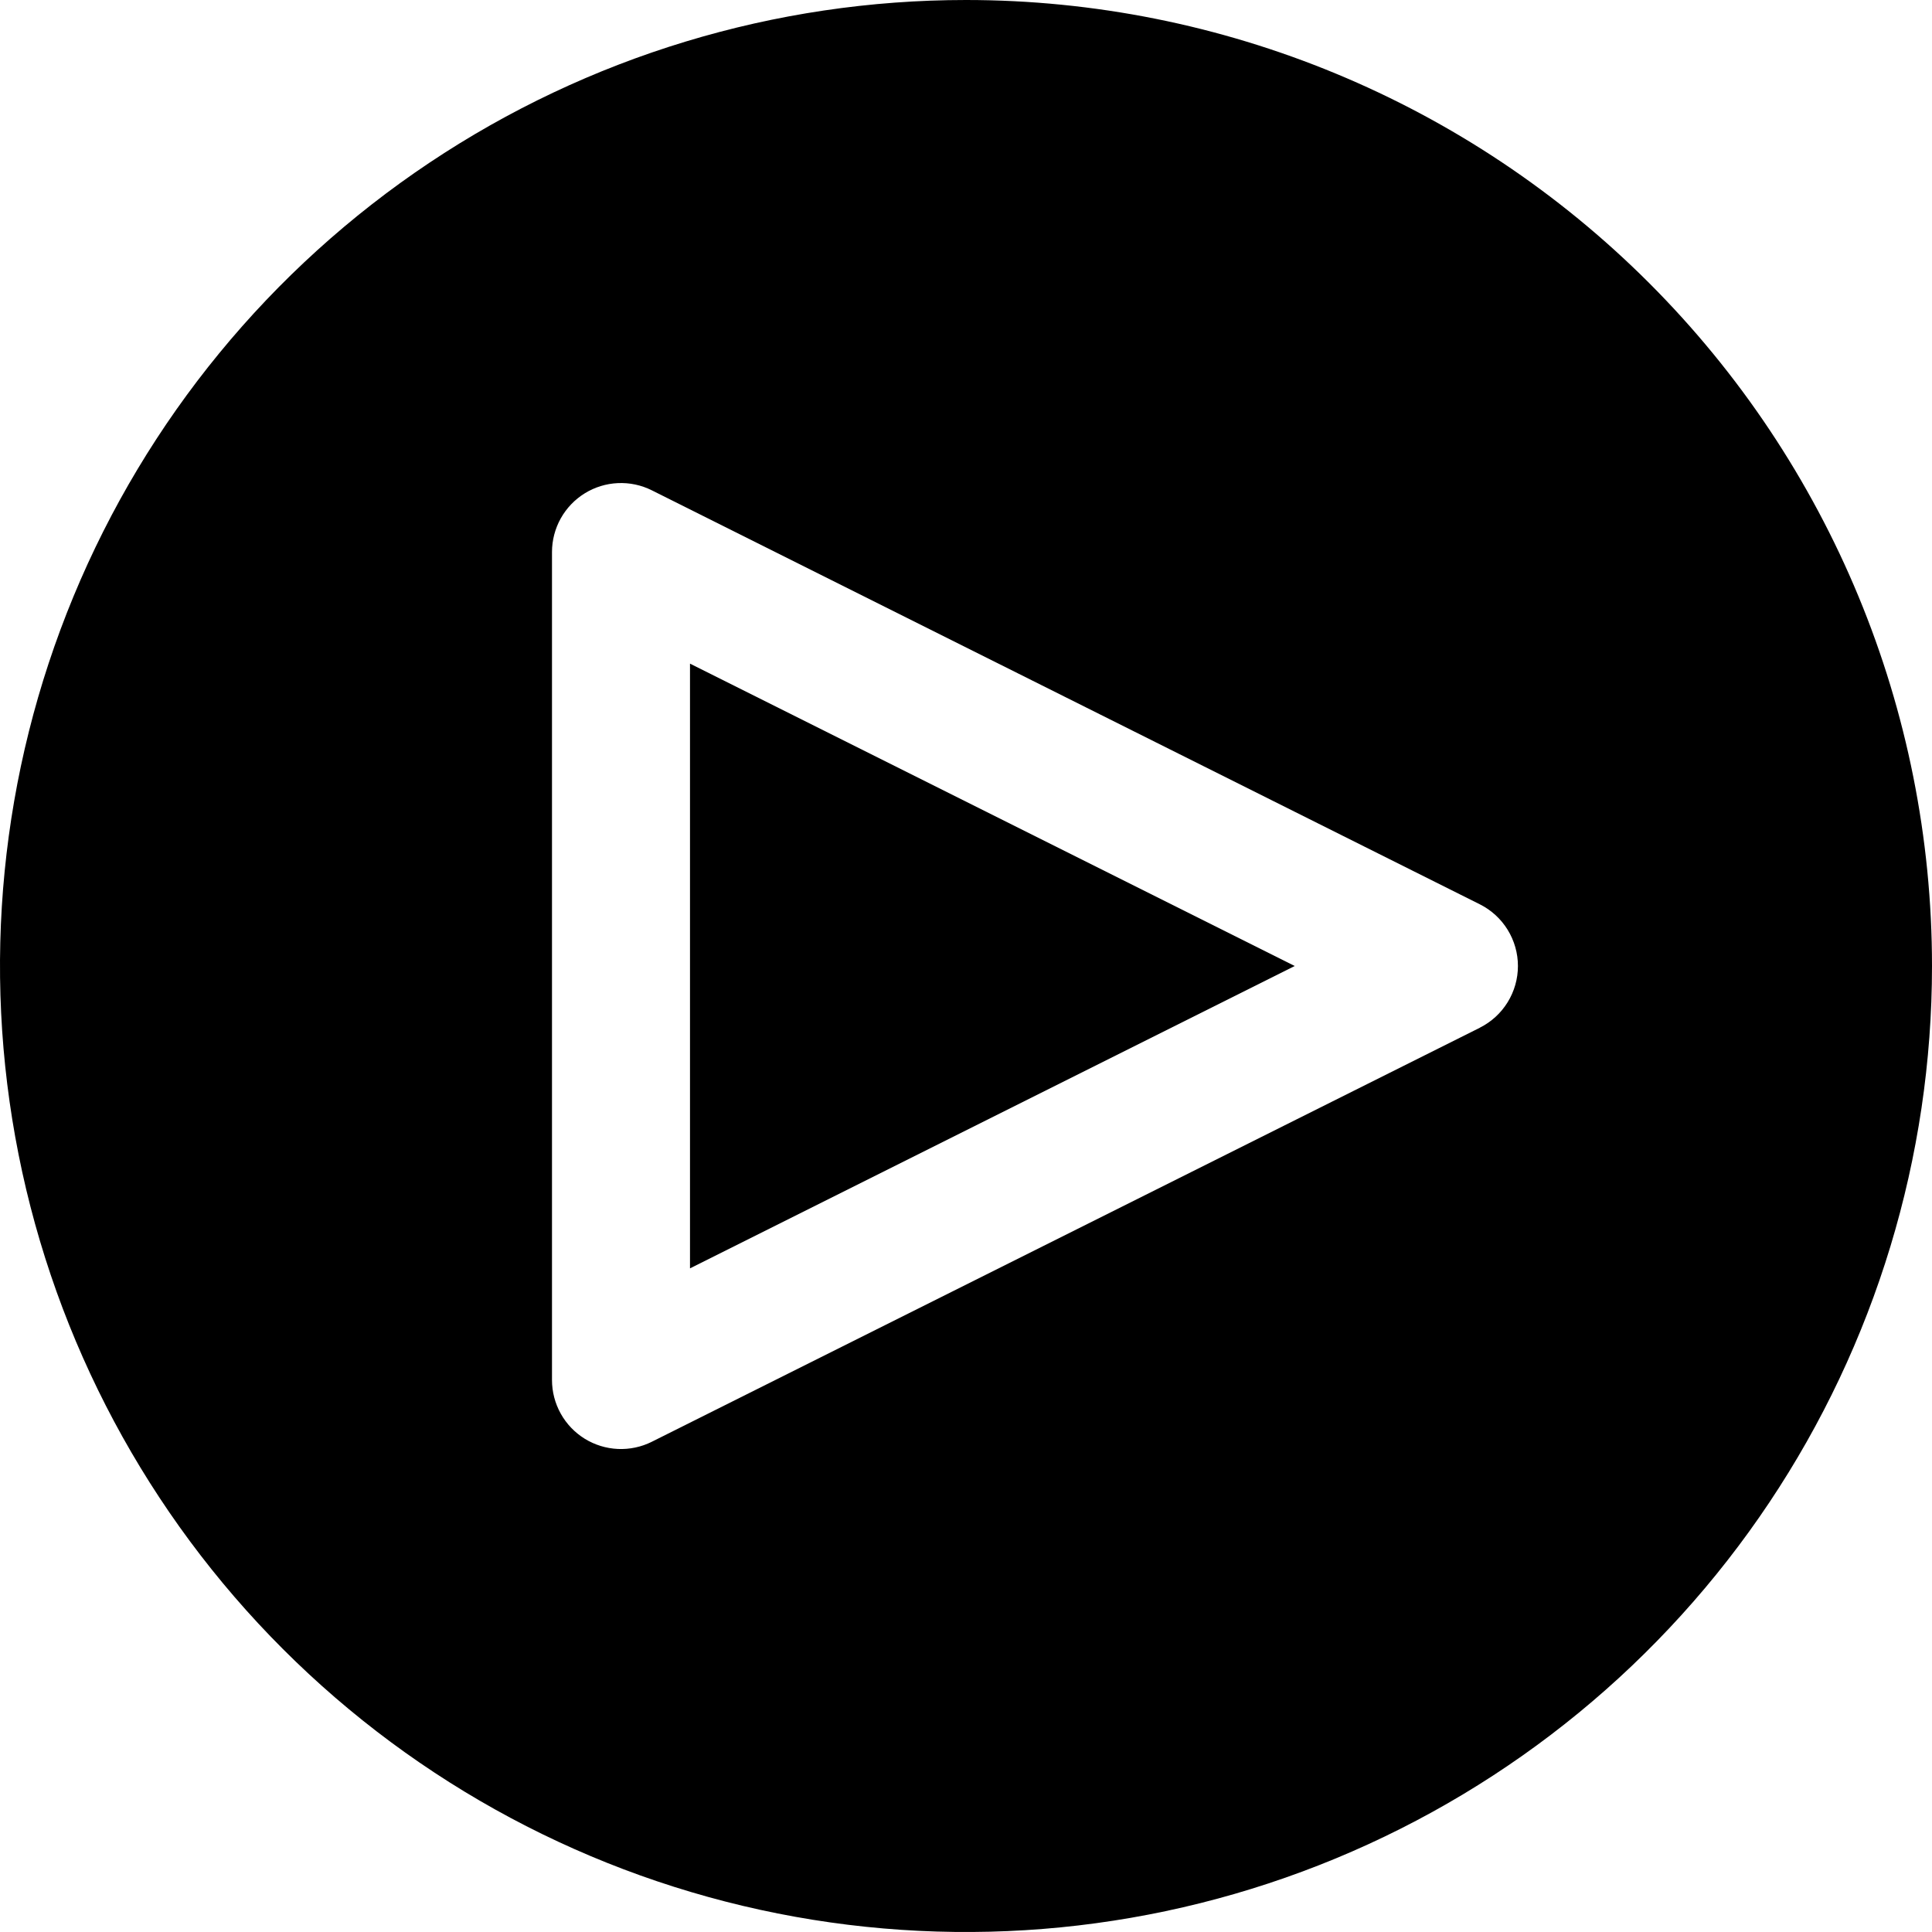
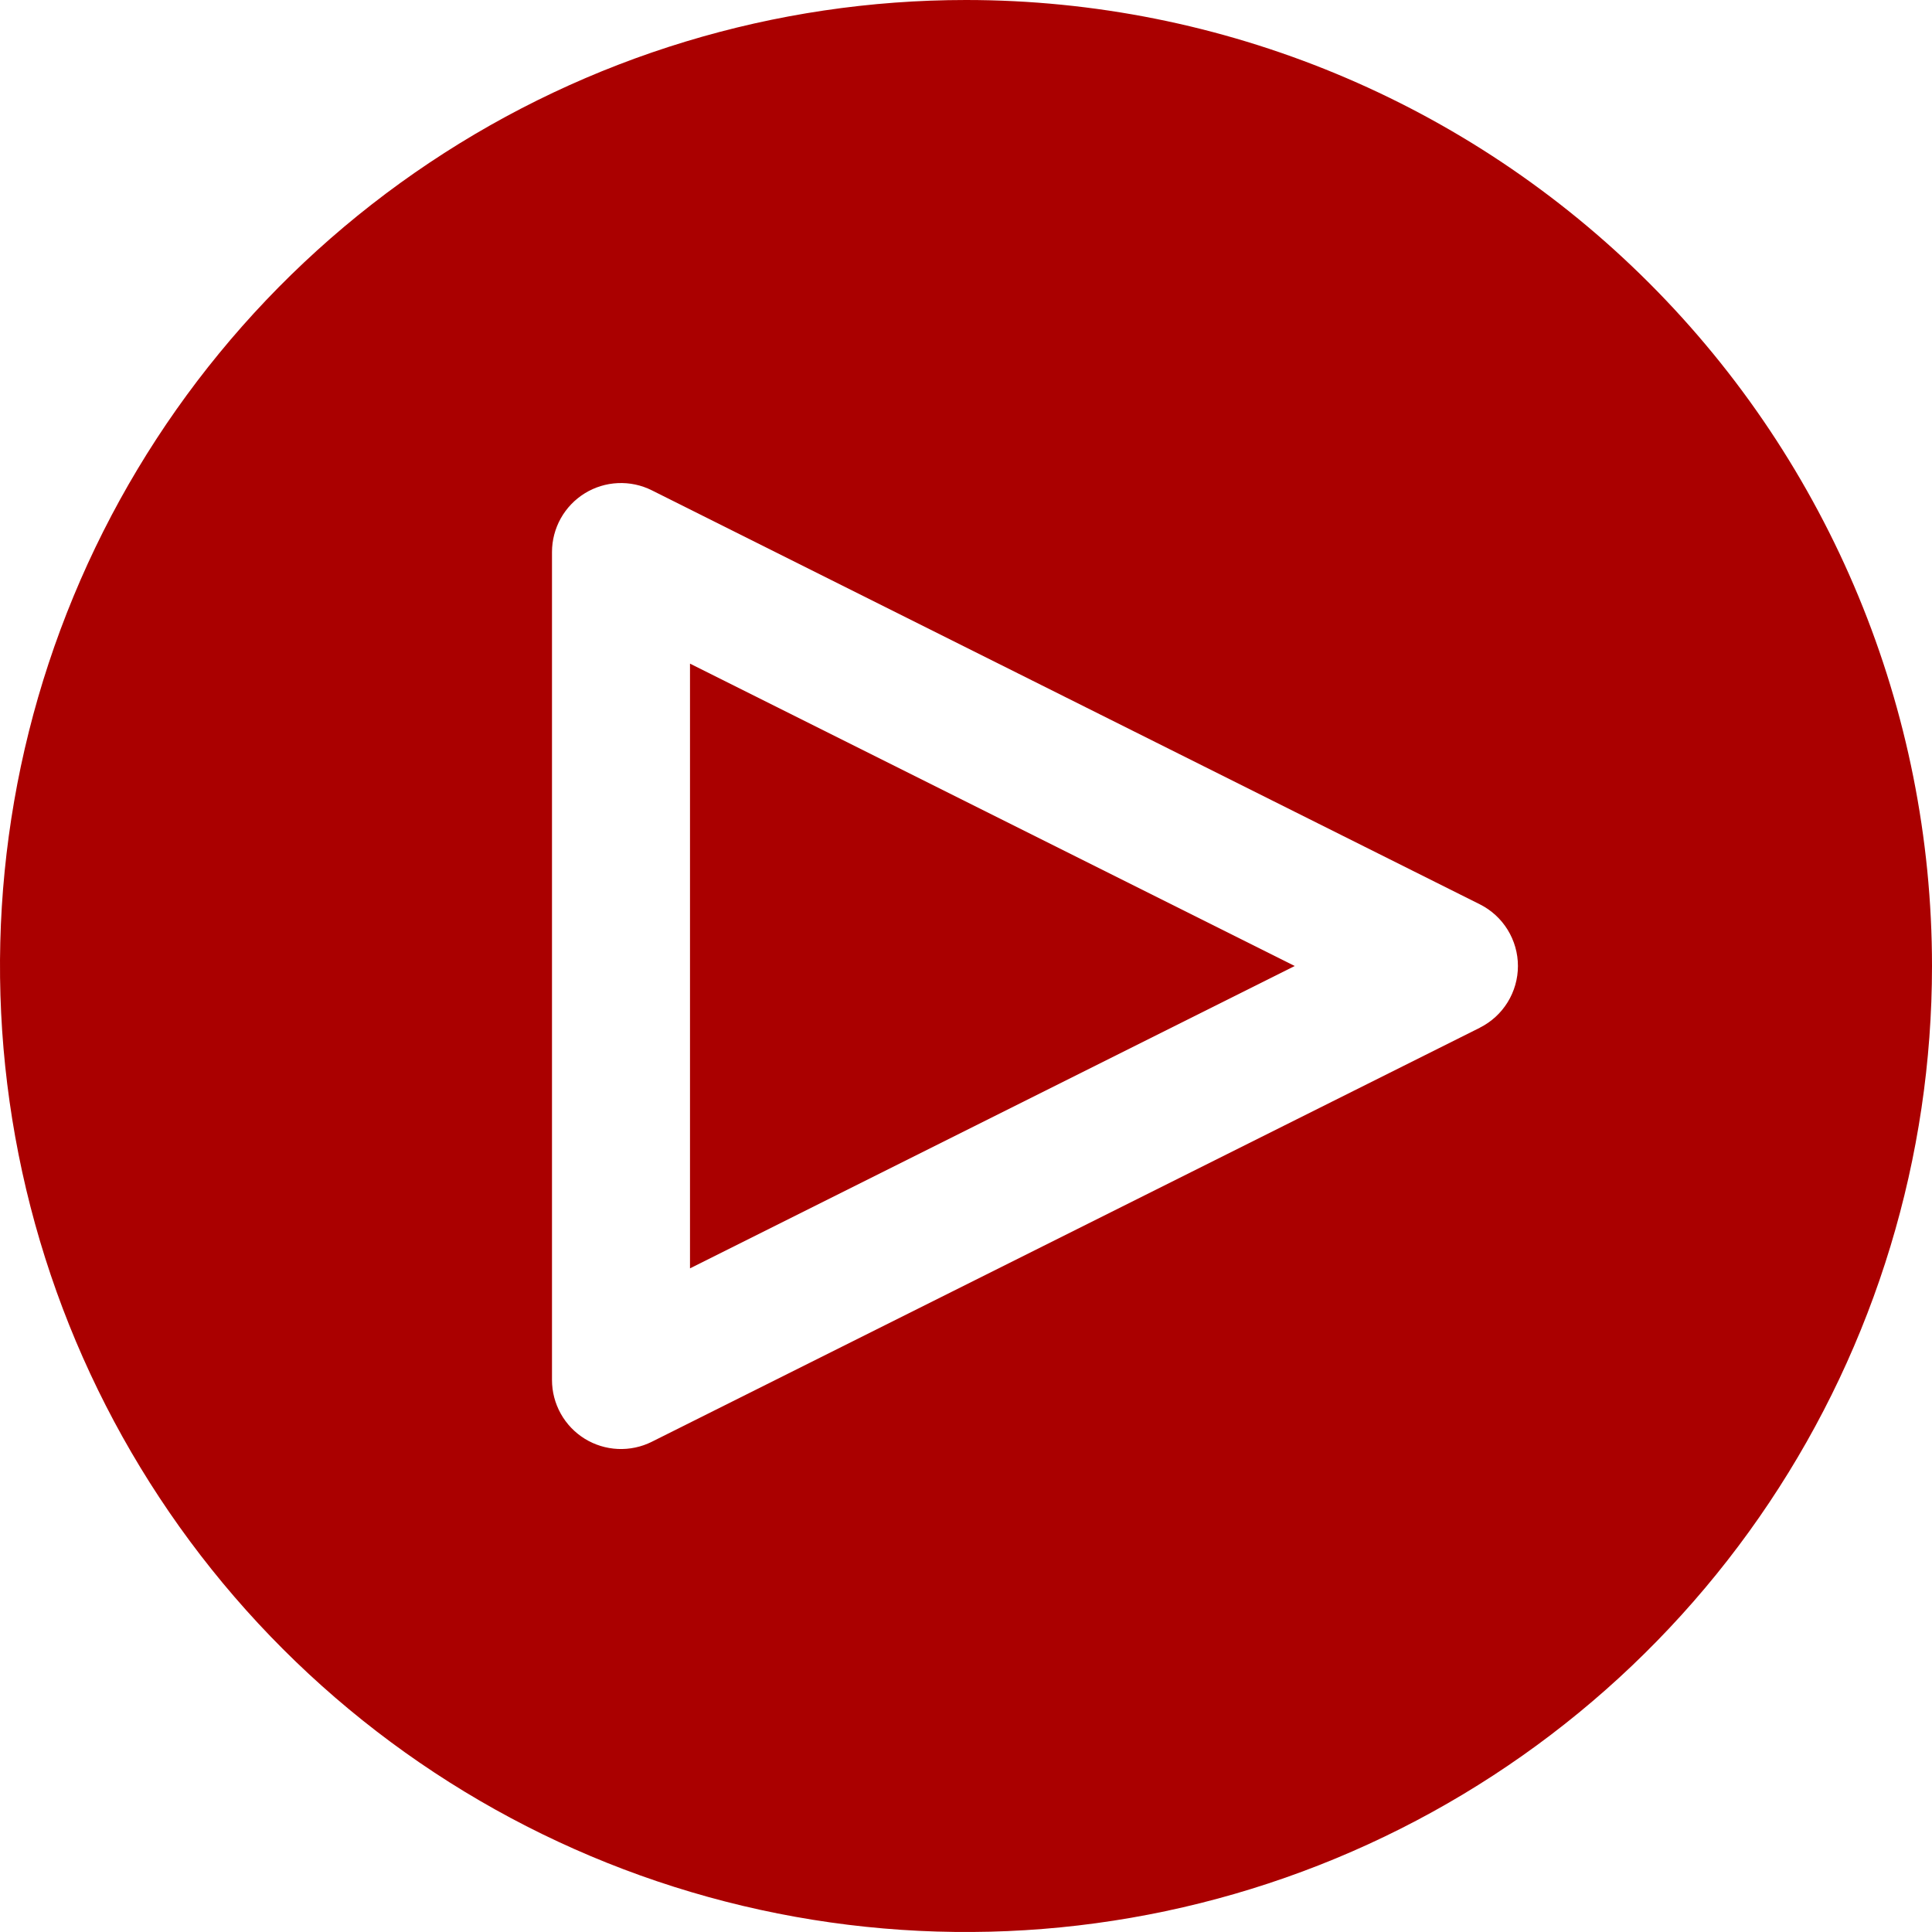
<svg xmlns="http://www.w3.org/2000/svg" width="100" height="100" viewBox="0 0 100 100" fill="none">
-   <path d="M35.714 65.65L67.014 50L35.714 34.35V65.65V65.65Z" fill="#000000" />
-   <path d="M50 0C40.111 0 30.444 2.932 22.221 8.427C13.999 13.921 7.59 21.73 3.806 30.866C0.022 40.002 -0.969 50.056 0.961 59.755C2.89 69.454 7.652 78.363 14.645 85.355C21.637 92.348 30.547 97.11 40.245 99.039C49.944 100.969 59.998 99.978 69.134 96.194C78.27 92.41 86.079 86.001 91.573 77.778C97.068 69.556 100 59.889 100 50C100 36.739 94.732 24.021 85.355 14.645C75.978 5.268 63.261 0 50 0V0ZM76.596 53.196L33.739 74.625C33.195 74.897 32.59 75.025 31.981 74.998C31.373 74.97 30.782 74.788 30.264 74.468C29.746 74.147 29.319 73.7 29.023 73.168C28.727 72.636 28.571 72.037 28.571 71.429V28.571C28.572 27.963 28.728 27.364 29.024 26.833C29.321 26.302 29.748 25.855 30.266 25.535C30.783 25.215 31.374 25.033 31.982 25.006C32.59 24.978 33.195 25.107 33.739 25.379L76.596 46.807C77.189 47.104 77.687 47.56 78.035 48.124C78.383 48.688 78.568 49.337 78.568 50C78.568 50.663 78.383 51.312 78.035 51.876C77.687 52.44 77.189 52.896 76.596 53.193V53.196Z" fill="#000000" />
+   <path d="M35.714 65.65L67.014 50L35.714 34.35V65.65V65.65Z" fill="#aa0000" />
+   <path d="M50 0C40.111 0 30.444 2.932 22.221 8.427C13.999 13.921 7.59 21.73 3.806 30.866C0.022 40.002 -0.969 50.056 0.961 59.755C2.89 69.454 7.652 78.363 14.645 85.355C21.637 92.348 30.547 97.11 40.245 99.039C49.944 100.969 59.998 99.978 69.134 96.194C78.27 92.41 86.079 86.001 91.573 77.778C97.068 69.556 100 59.889 100 50C100 36.739 94.732 24.021 85.355 14.645C75.978 5.268 63.261 0 50 0V0ZM76.596 53.196L33.739 74.625C33.195 74.897 32.59 75.025 31.981 74.998C31.373 74.97 30.782 74.788 30.264 74.468C29.746 74.147 29.319 73.7 29.023 73.168C28.727 72.636 28.571 72.037 28.571 71.429V28.571C28.572 27.963 28.728 27.364 29.024 26.833C29.321 26.302 29.748 25.855 30.266 25.535C30.783 25.215 31.374 25.033 31.982 25.006C32.59 24.978 33.195 25.107 33.739 25.379L76.596 46.807C77.189 47.104 77.687 47.56 78.035 48.124C78.383 48.688 78.568 49.337 78.568 50C78.568 50.663 78.383 51.312 78.035 51.876C77.687 52.44 77.189 52.896 76.596 53.193V53.196Z" fill="#aa0000" />
</svg>
